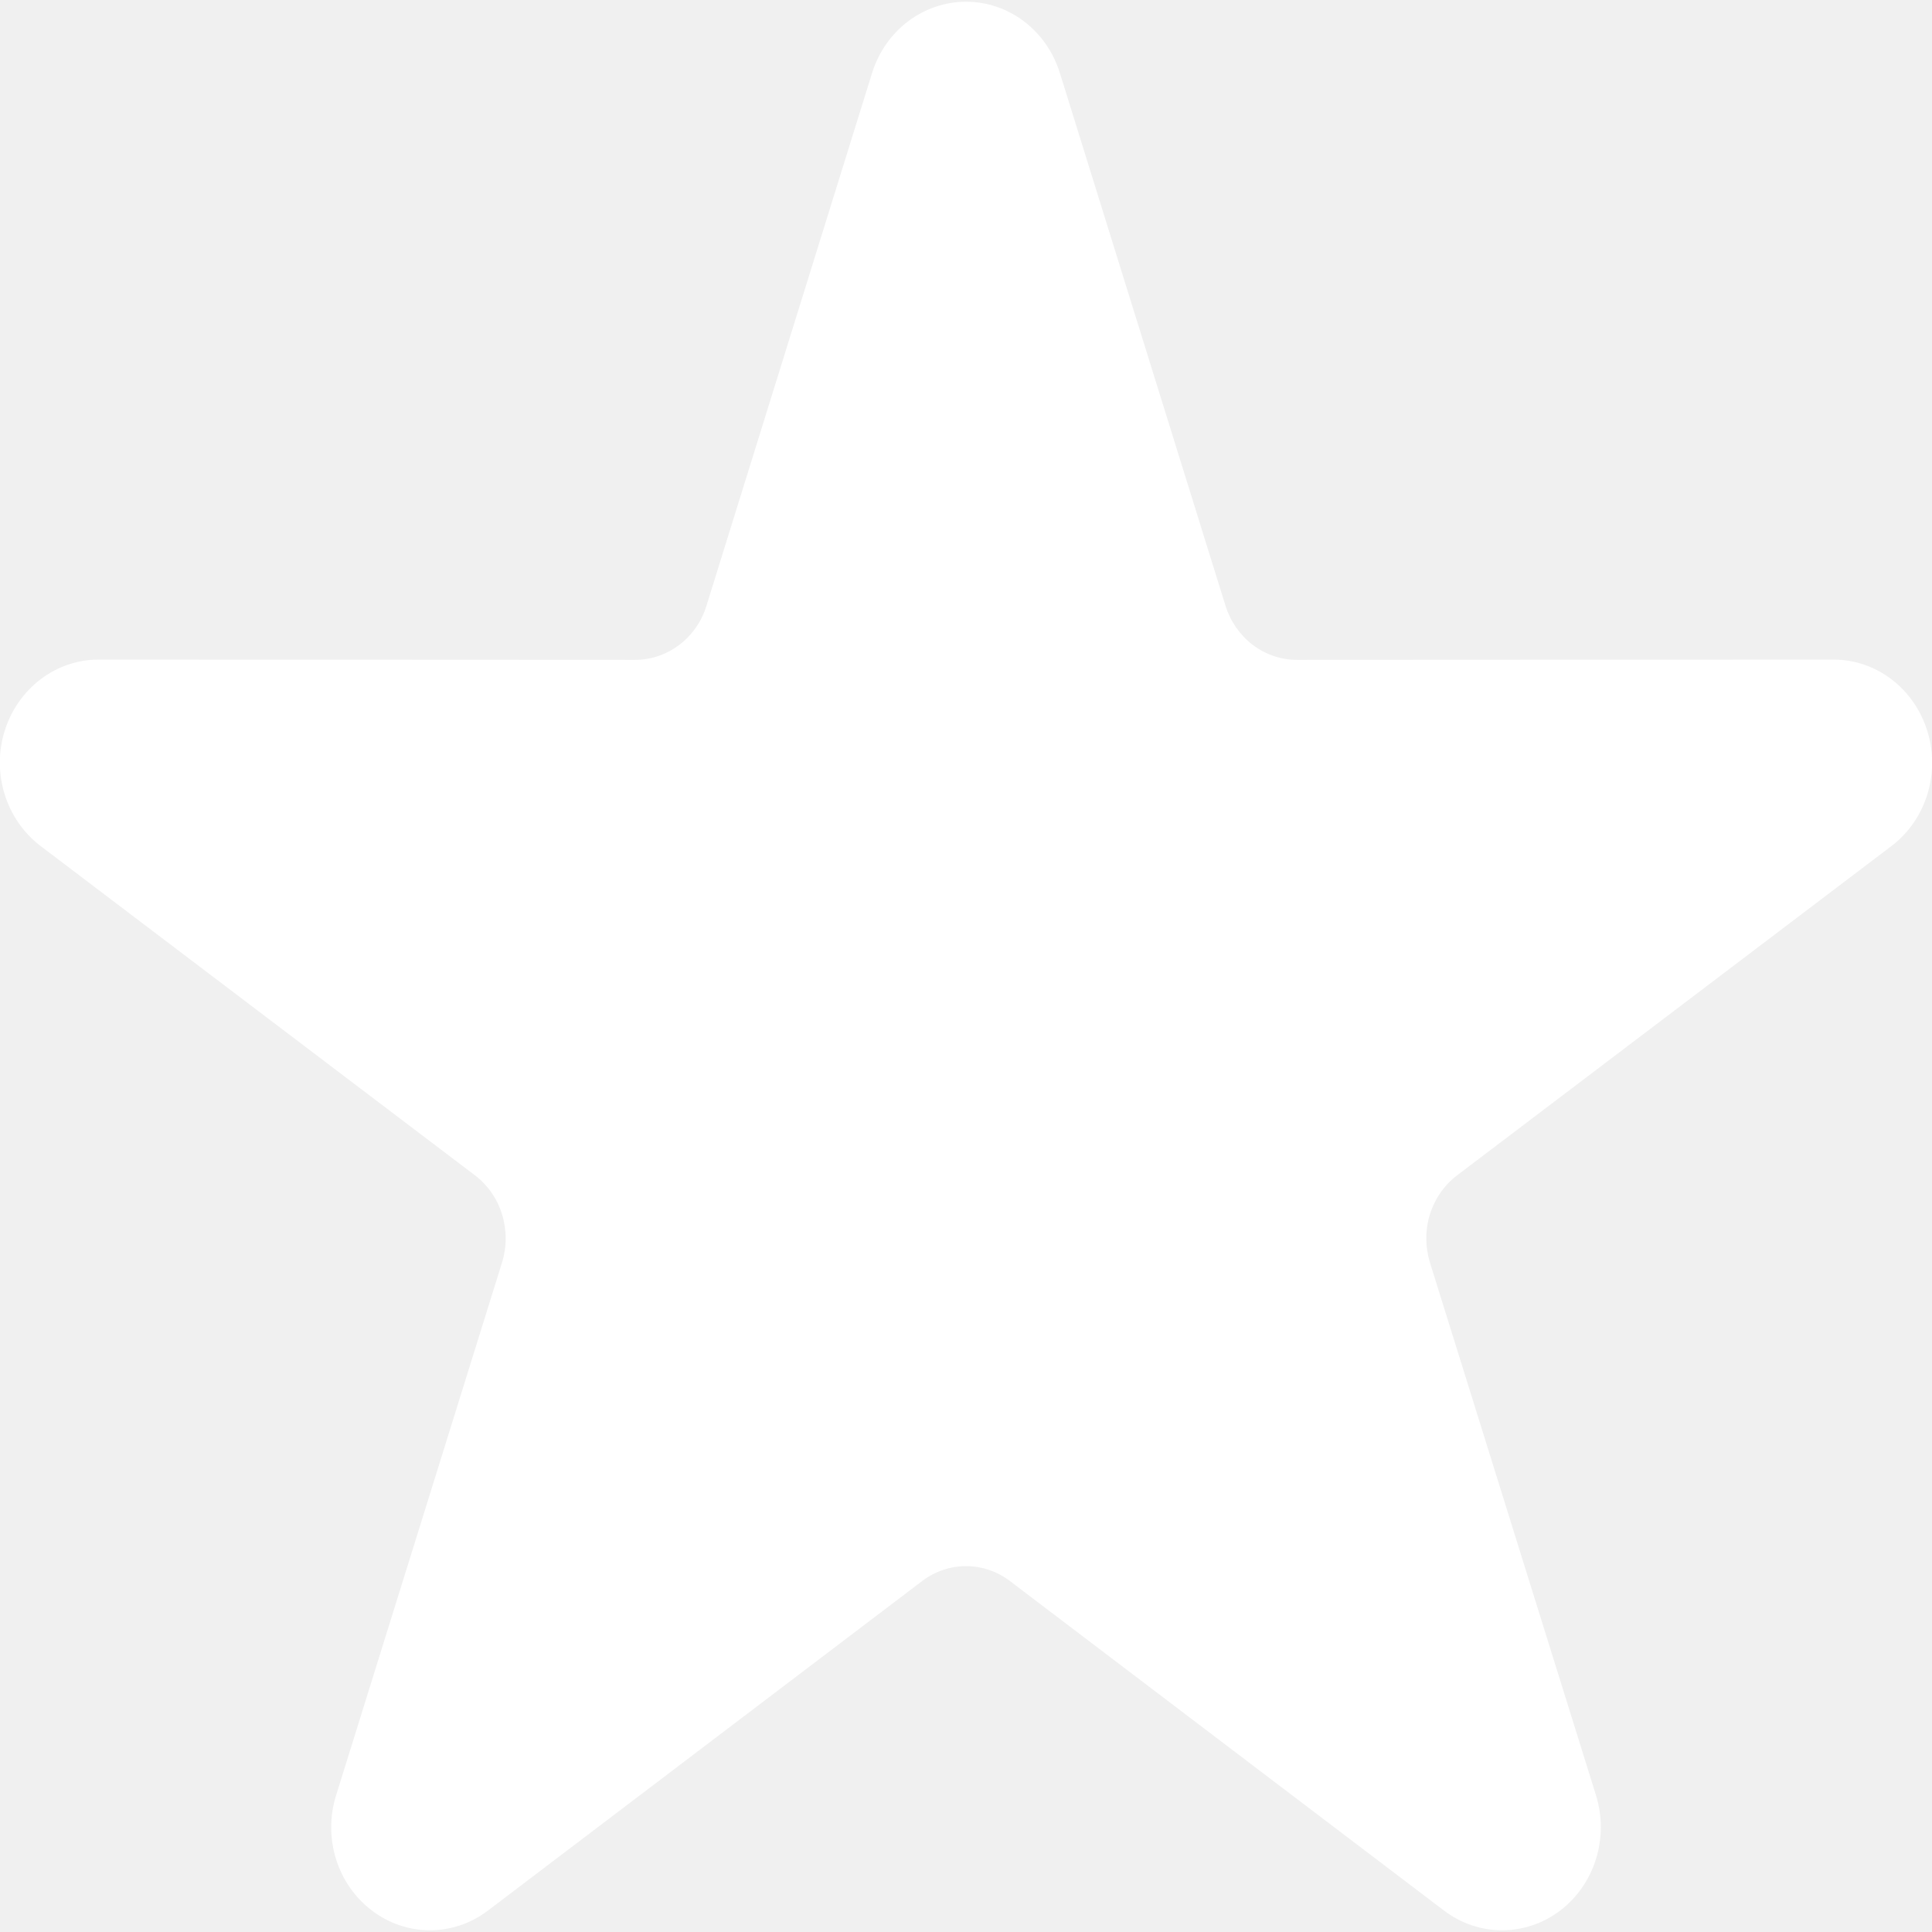
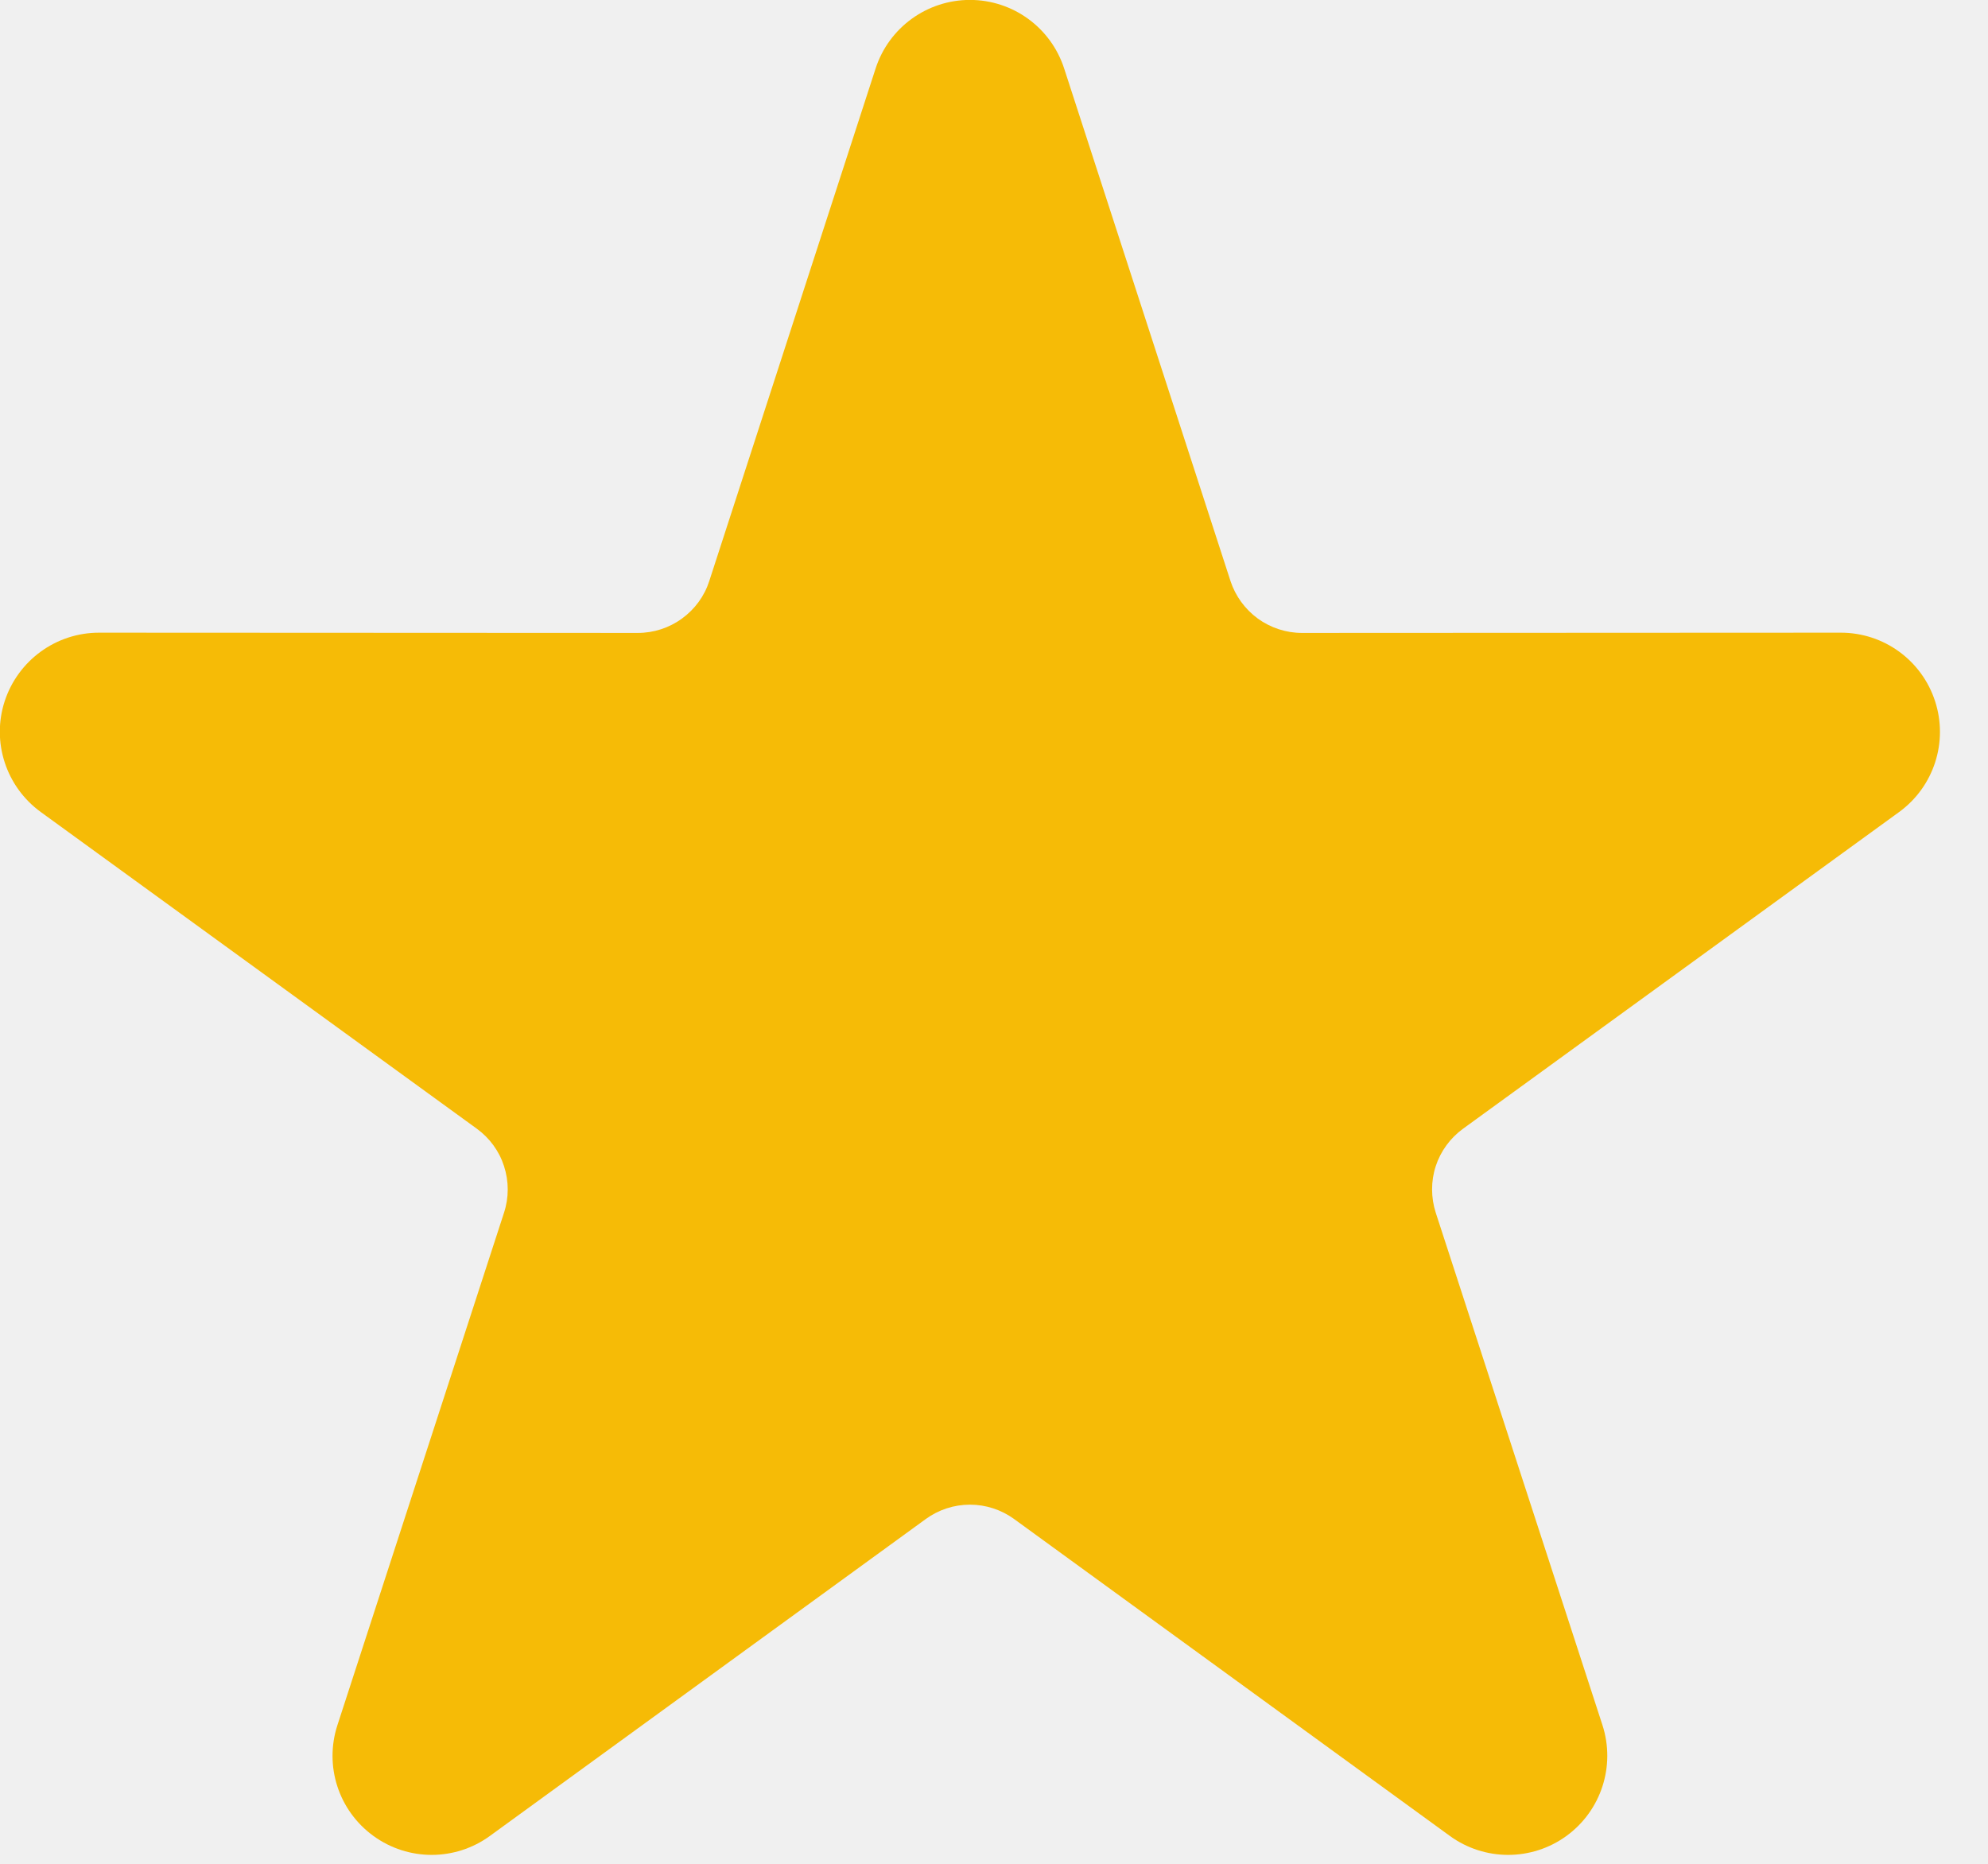
- <svg xmlns="http://www.w3.org/2000/svg" width="341" height="341" clip-rule="evenodd" xml:space="preserve" version="1.1">
-   <g>
-     <g stroke="null" id="svg_1">
-       <path stroke="null" id="svg_2" fill="#fff" d="m153.923,12.887c2.332,-7.506 9.039,-12.582 16.588,-12.582c7.548,0 14.228,5.076 16.559,12.582l29.242,94.054c0.865,2.754 2.551,5.167 4.795,6.881c2.263,1.714 4.993,2.642 7.767,2.642l94.736,-0.046c7.549,0 14.228,5.077 16.56,12.586c2.331,7.485 -0.22,15.69 -6.326,20.325l-76.642,58.102c-2.264,1.714 -3.95,4.127 -4.814,6.886c-0.869,2.779 -0.846,5.771 0,8.529l29.305,94.024c2.332,7.51 -0.223,15.715 -6.328,20.349c-6.106,4.635 -14.388,4.635 -20.494,0l-76.594,-58.148c-2.264,-1.718 -4.97,-2.646 -7.768,-2.646c-2.798,0 -5.509,0.928 -7.772,2.646l-76.618,58.148c-6.106,4.635 -14.364,4.635 -20.47,0c-6.126,-4.634 -8.68,-12.839 -6.326,-20.349l29.282,-94.024c0.865,-2.759 0.865,-5.751 0,-8.529c-0.846,-2.758 -2.531,-5.171 -4.795,-6.886l-76.638,-58.102c-6.106,-4.635 -8.68,-12.84 -6.352,-20.325c2.355,-7.509 9.039,-12.586 16.587,-12.586l94.709,0.046c2.798,0 5.528,-0.928 7.772,-2.642c2.264,-1.713 3.95,-4.127 4.794,-6.881l29.238,-94.054z" />
+ <svg xmlns="http://www.w3.org/2000/svg" width="100%" height="100%" viewBox="0 0 16 15" version="1.1" xml:space="preserve" style="fill-rule:evenodd;clip-rule:evenodd;stroke-linejoin:round;stroke-miterlimit:2;">
+   <g transform="matrix(1,0,0,1,-427.432,-259.996)">
+     <g transform="matrix(1.01647,0,0,1.01647,-14.9846,-123.719)">
+       <path d="M442.181,378.04C442.286,377.716 442.588,377.497 442.928,377.497C443.268,377.497 443.569,377.716 443.674,378.04L444.991,382.098C445.03,382.217 445.106,382.321 445.207,382.395C445.309,382.469 445.432,382.509 445.557,382.509L449.824,382.507C450.164,382.507 450.465,382.726 450.57,383.05C450.675,383.373 450.56,383.727 450.285,383.927L446.833,386.434C446.731,386.508 446.655,386.612 446.616,386.731C446.577,386.851 446.578,386.98 446.616,387.099L447.936,391.156C448.041,391.48 447.926,391.834 447.651,392.034C447.376,392.234 447.003,392.234 446.728,392.034L443.278,389.525C443.176,389.451 443.054,389.411 442.928,389.411C442.802,389.411 442.68,389.451 442.578,389.525L439.127,392.034C438.852,392.234 438.48,392.234 438.205,392.034C437.929,391.834 437.814,391.48 437.92,391.156L439.239,387.099C439.278,386.98 439.278,386.851 439.239,386.731C439.201,386.612 439.125,386.508 439.023,386.434L435.571,383.927C435.296,383.727 435.18,383.373 435.285,383.05C435.391,382.726 435.692,382.507 436.032,382.507L440.298,382.509C440.424,382.509 440.547,382.469 440.648,382.395C440.75,382.321 440.826,382.217 440.864,382.098L442.181,378.04Z" style="fill:rgb(246,187,6);" />
    </g>
  </g>
</svg>
